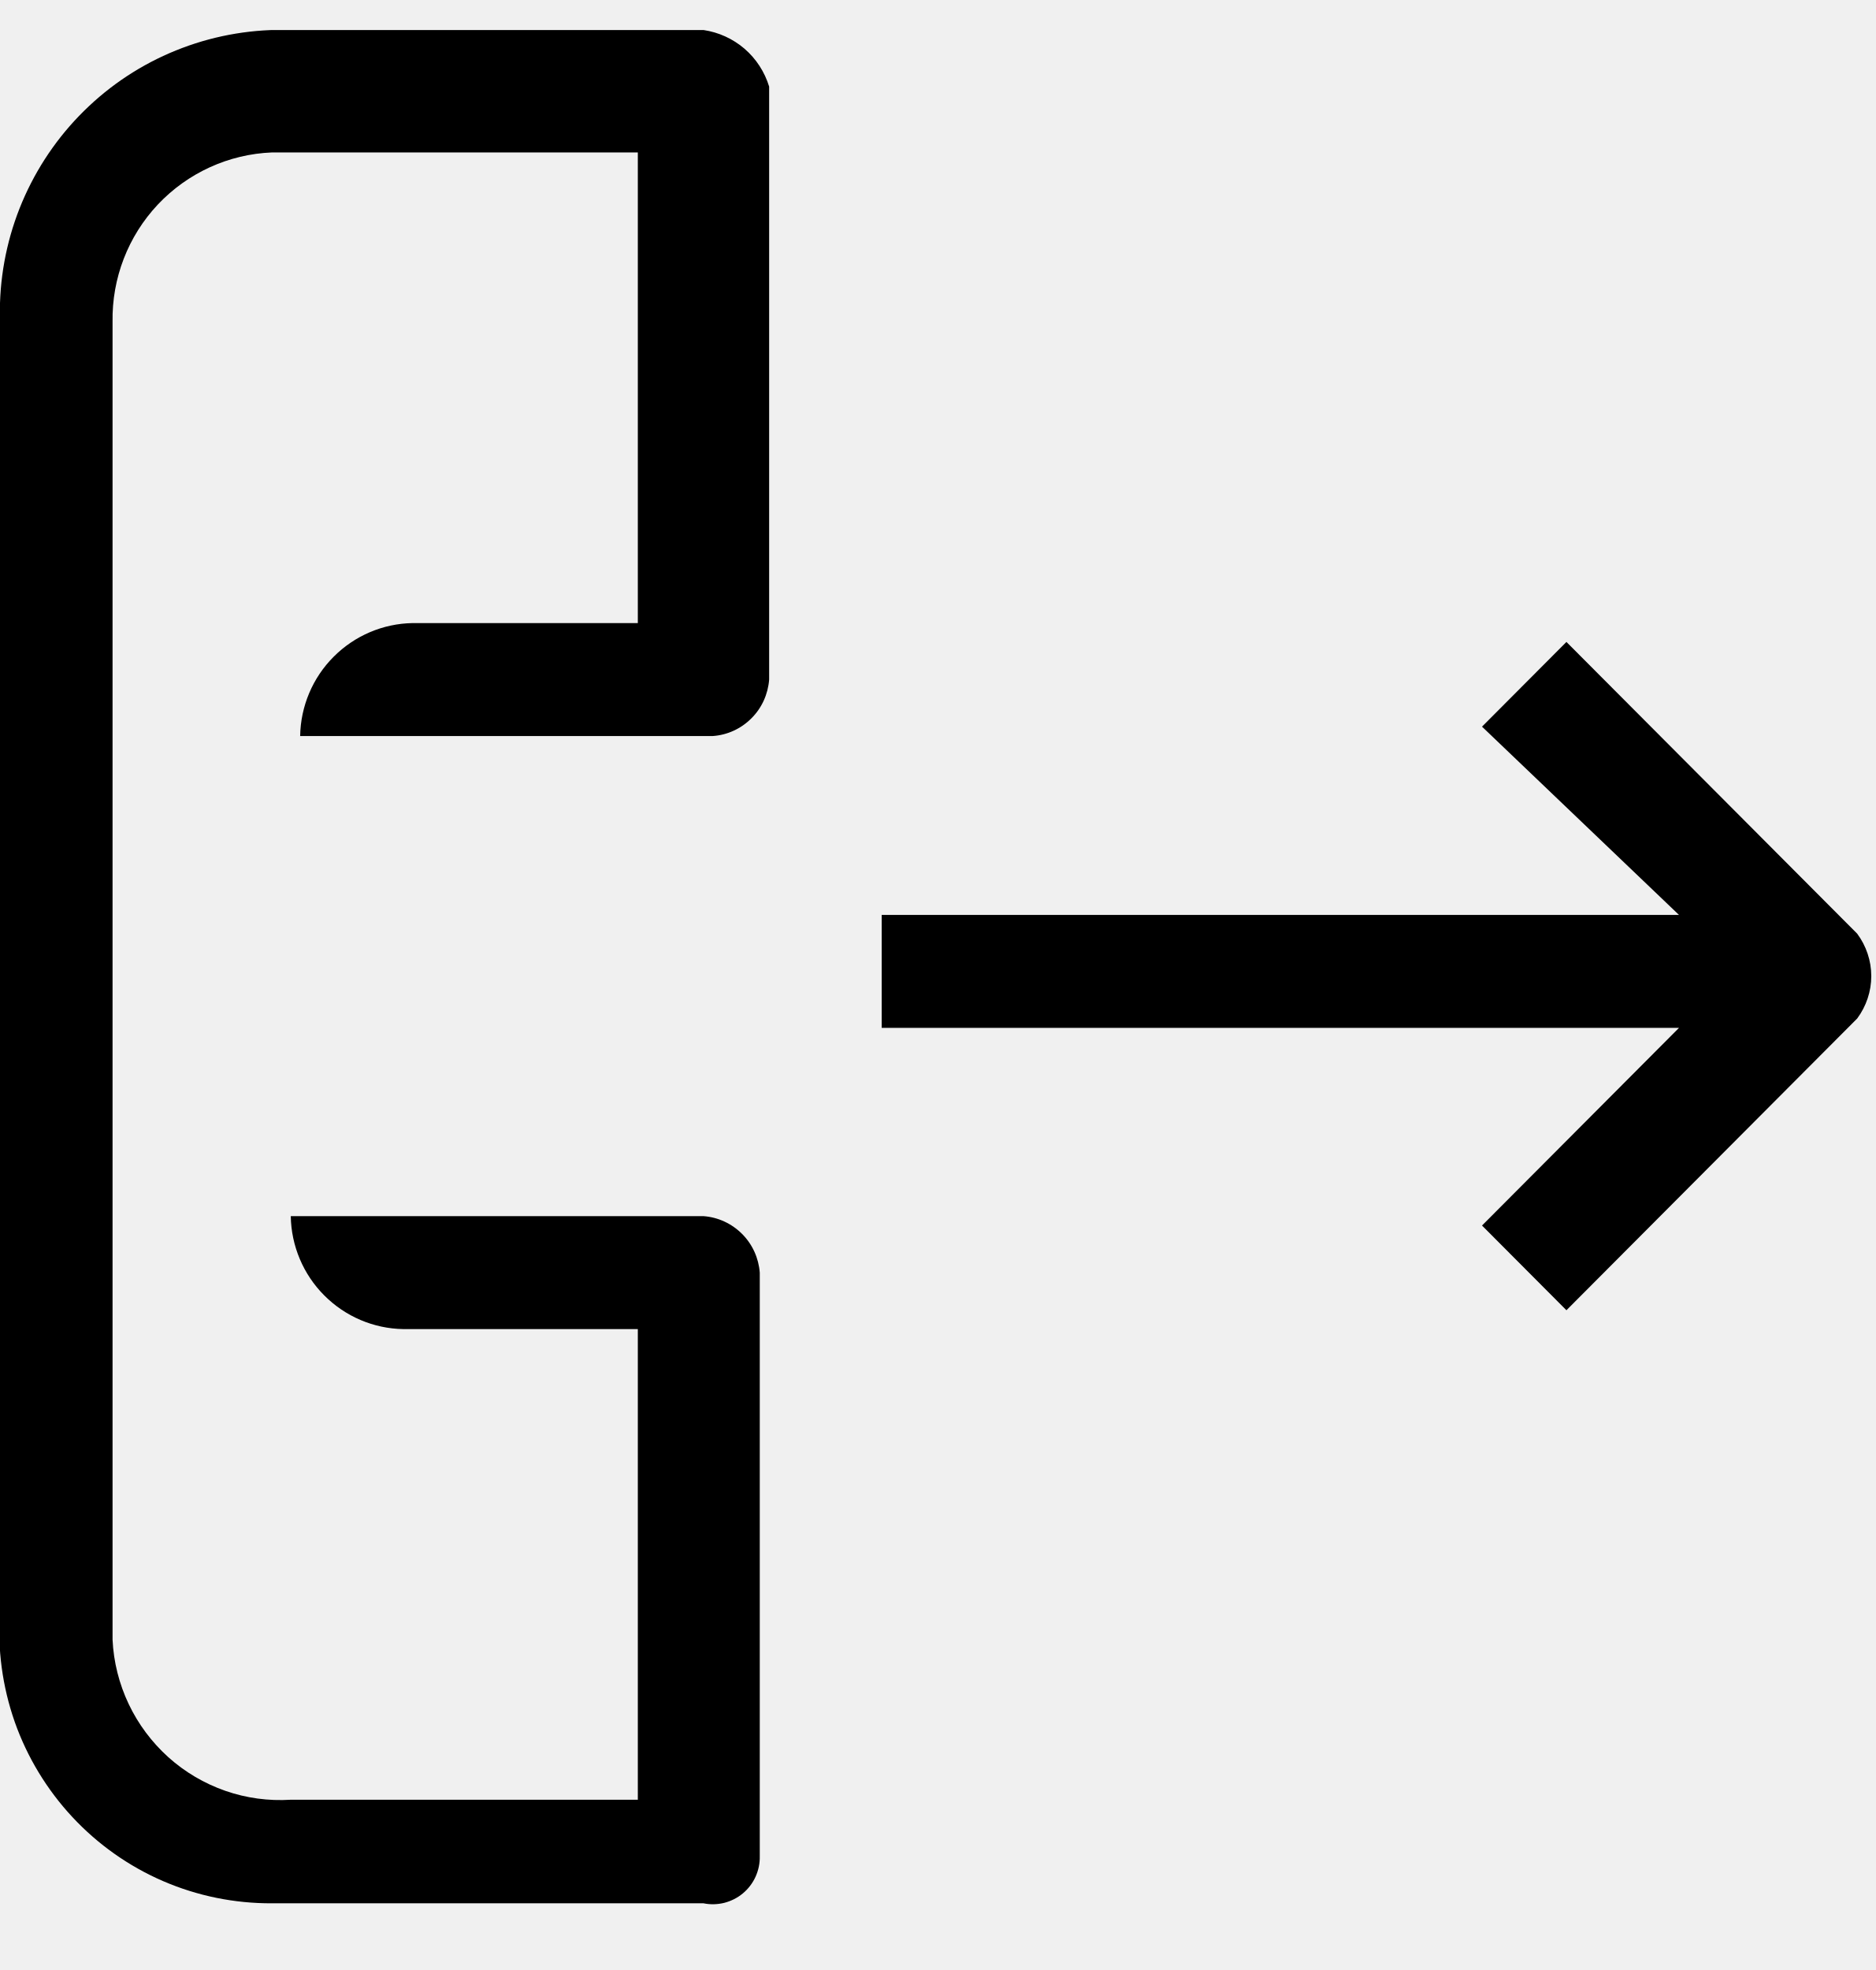
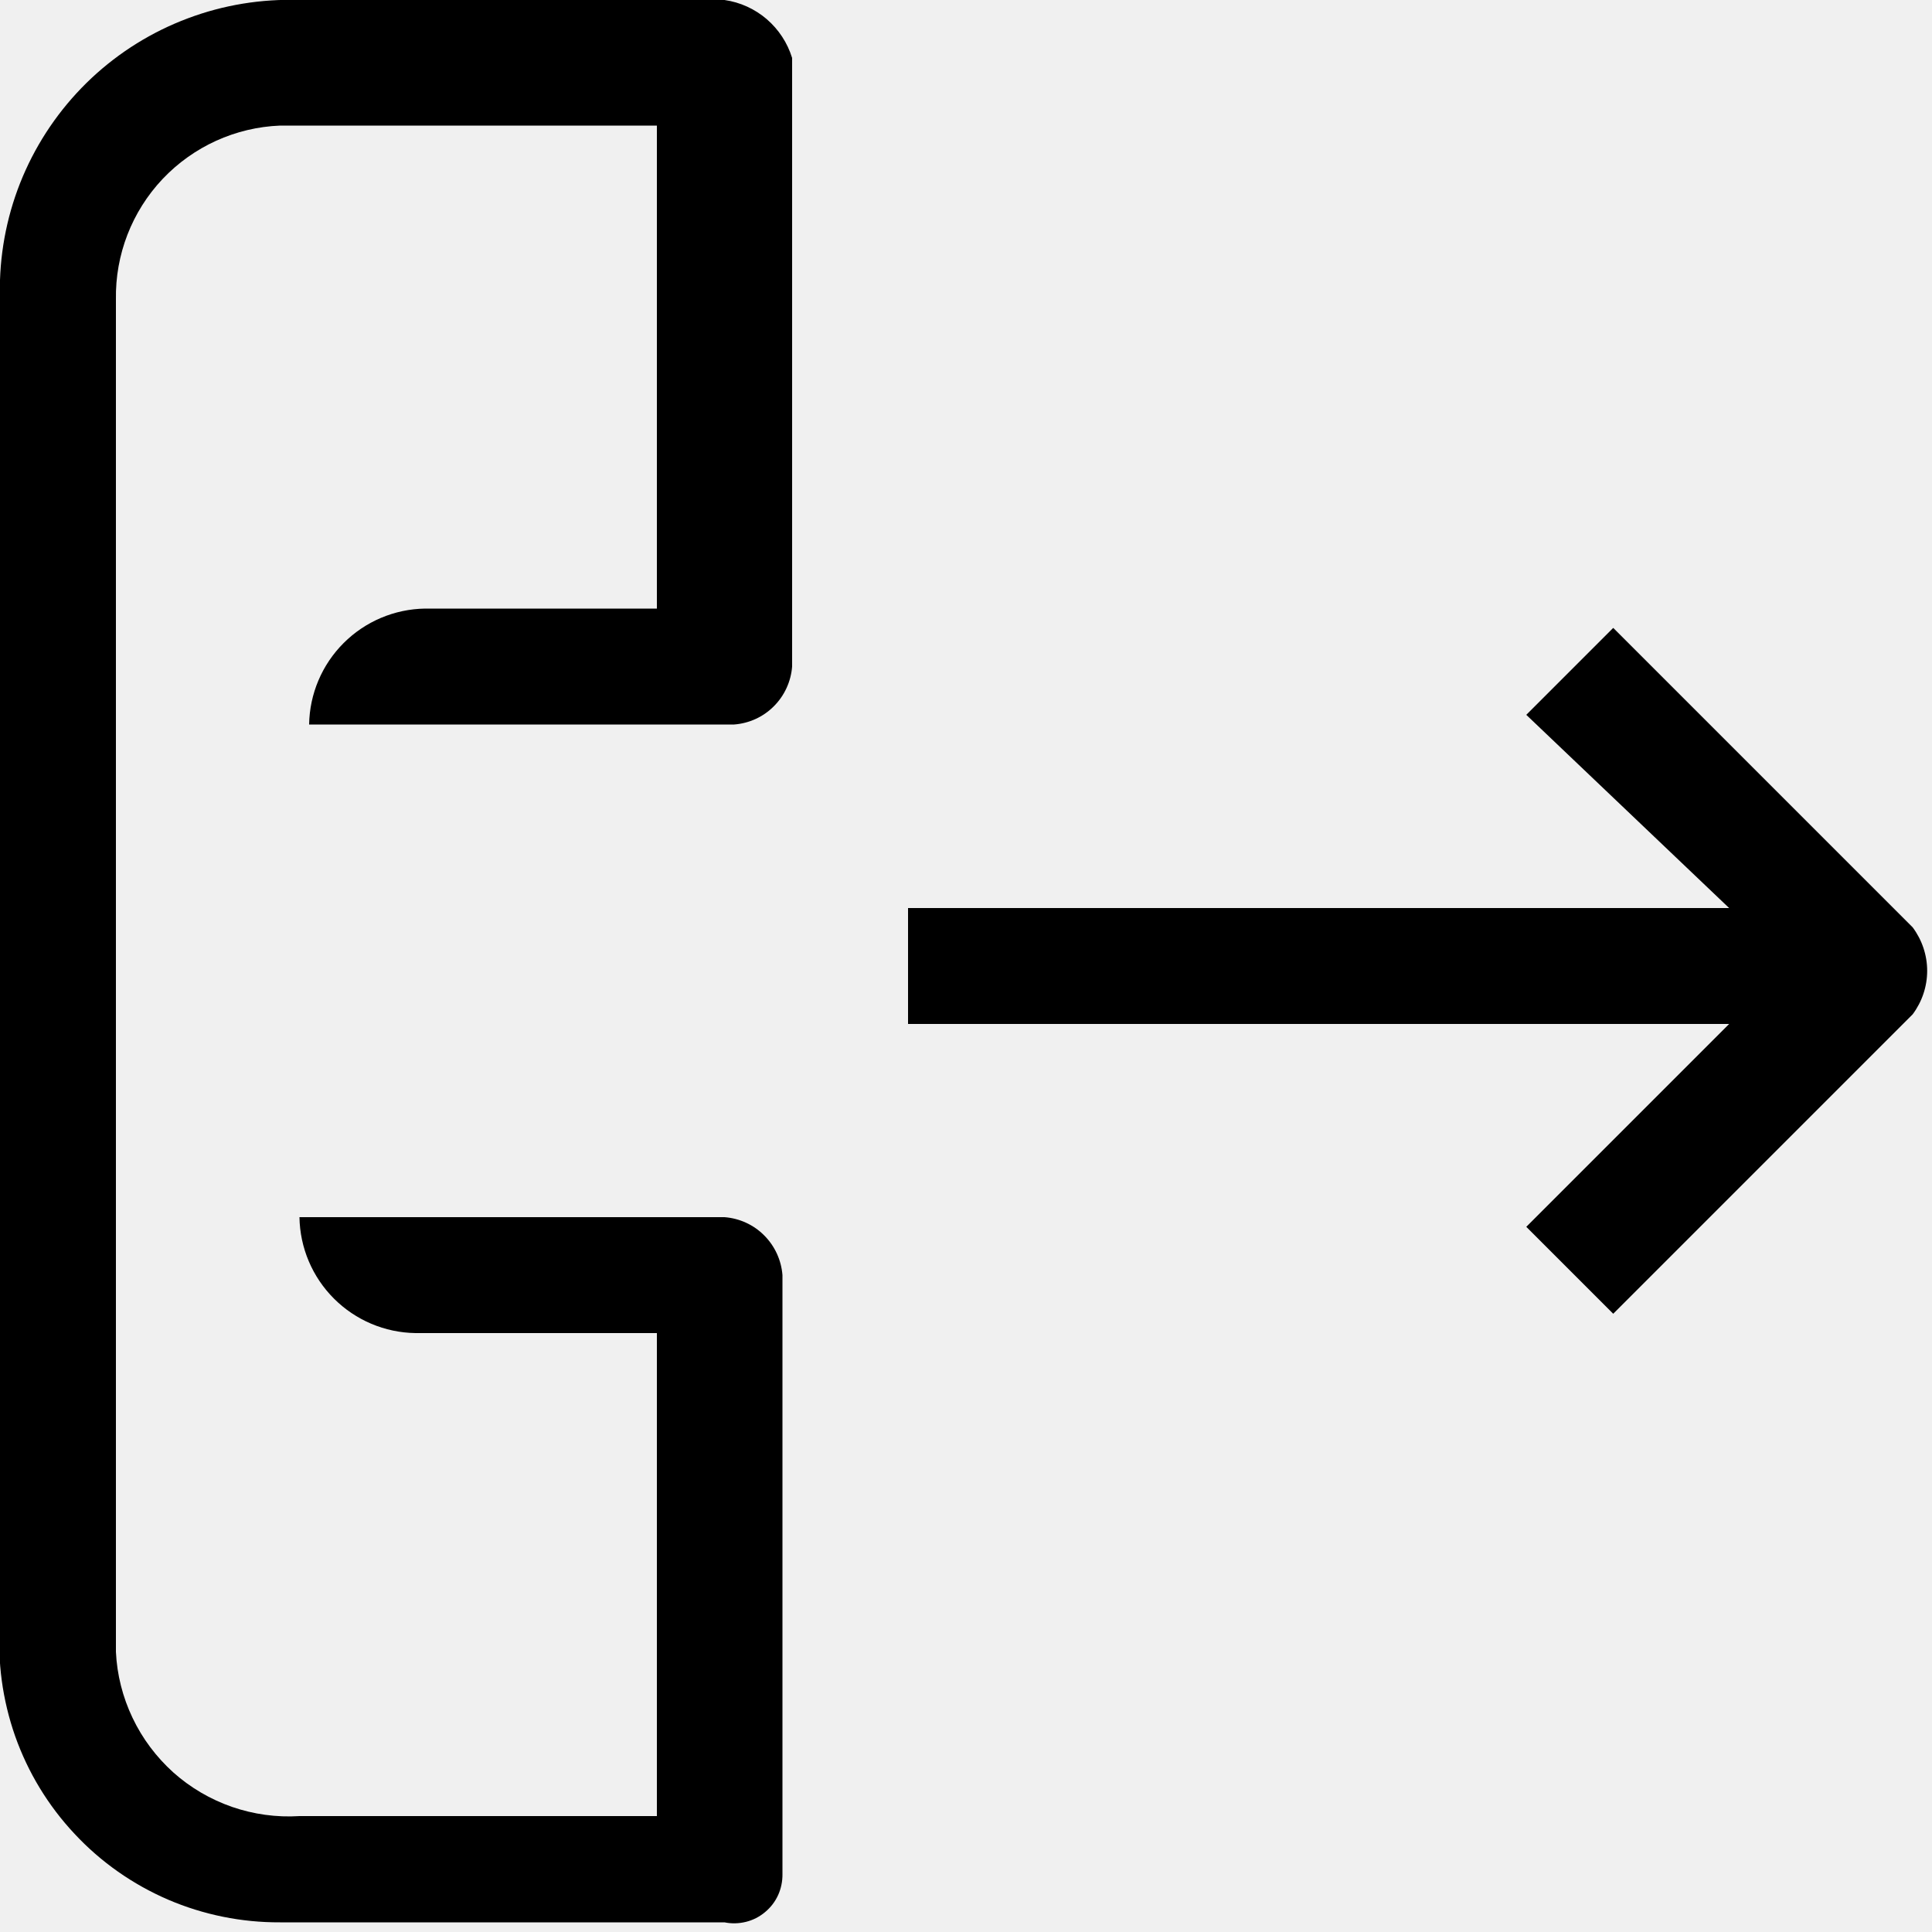
- <svg xmlns="http://www.w3.org/2000/svg" width="20" height="21" viewBox="0 0 20 21" fill="none">
+ <svg xmlns="http://www.w3.org/2000/svg" viewBox="0 0 20 20">
  <g clip-path="url(#clip0)">
-     <path d="M17.9 9.753H9.4V10.957H17.9L15.8 13.064L16.7 13.967L19.8 10.857C19.897 10.726 19.95 10.568 19.95 10.405C19.95 10.242 19.897 10.084 19.8 9.953L16.7 6.843L15.8 7.746L17.9 9.753Z" fill="black" />
-     <path d="M8.1 19.787V13.566C8.088 13.41 8.022 13.264 7.911 13.153C7.801 13.043 7.655 12.975 7.5 12.964H3.1C3.105 13.281 3.233 13.585 3.457 13.809C3.681 14.034 3.983 14.163 4.3 14.168H6.8V19.185H3.1C2.863 19.2 2.626 19.168 2.402 19.09C2.178 19.012 1.971 18.89 1.794 18.731C1.618 18.572 1.474 18.38 1.372 18.165C1.27 17.95 1.211 17.717 1.2 17.479V3.431C1.192 2.967 1.365 2.518 1.683 2.18C2.001 1.843 2.438 1.643 2.9 1.625H6.8V6.642H4.4C4.083 6.647 3.781 6.776 3.557 7.001C3.333 7.225 3.205 7.529 3.2 7.846H7.6C7.755 7.835 7.901 7.768 8.011 7.657C8.122 7.547 8.188 7.4 8.2 7.244V0.923C8.152 0.766 8.061 0.626 7.937 0.519C7.813 0.413 7.662 0.344 7.5 0.32H3.1C2.706 0.307 2.313 0.372 1.944 0.511C1.575 0.65 1.237 0.86 0.949 1.131C0.661 1.401 0.429 1.726 0.266 2.086C0.103 2.446 0.013 2.835 1.46306e-05 3.23V17.178C-0.029 17.577 0.025 17.978 0.157 18.355C0.29 18.732 0.5 19.078 0.772 19.37C1.044 19.662 1.374 19.895 1.74 20.053C2.106 20.211 2.501 20.291 2.9 20.289H7.5C7.574 20.304 7.649 20.302 7.722 20.284C7.795 20.265 7.863 20.231 7.92 20.183C7.978 20.135 8.024 20.074 8.055 20.006C8.086 19.937 8.102 19.862 8.1 19.787Z" fill="black" />
+     <path d="M17.9 9.4H9.4V10.6H17.9L15.8 12.7L16.7 13.6L19.8 10.5C19.897 10.37 19.95 10.212 19.95 10.05C19.95 9.888 19.897 9.73 19.8 9.6L16.7 6.5L15.8 7.4L17.9 9.4Z" />
+     <path d="M8.1 19.4V13.2C8.088 13.045 8.021 12.899 7.911 12.789C7.801 12.678 7.655 12.612 7.5 12.6H3.1C3.105 12.917 3.233 13.219 3.457 13.443C3.681 13.667 3.983 13.795 4.3 13.8H6.8V18.8H3.1C2.863 18.815 2.626 18.782 2.402 18.705C2.178 18.627 1.971 18.506 1.794 18.348C1.618 18.189 1.474 17.998 1.372 17.783C1.27 17.569 1.211 17.337 1.2 17.1V3.1C1.192 2.637 1.365 2.19 1.683 1.853C2.001 1.517 2.438 1.318 2.9 1.3H6.8V6.3H4.4C4.083 6.305 3.781 6.433 3.557 6.657C3.333 6.881 3.205 7.183 3.2 7.5H7.6C7.755 7.488 7.901 7.422 8.011 7.311C8.121 7.201 8.188 7.055 8.2 6.9V0.6C8.152 0.444 8.061 0.305 7.937 0.198C7.813 0.092 7.662 0.023 7.5 1.23734e-05H3.1C2.706 -0.013 2.313 0.051 1.944 0.19C1.575 0.328 1.237 0.538 0.949 0.807C0.661 1.077 0.429 1.4 0.266 1.759C0.103 2.118 0.013 2.506 -4.64045e-05 2.9V16.8C-0.029 17.198 0.025 17.597 0.157 17.973C0.29 18.349 0.499 18.693 0.772 18.984C1.044 19.276 1.374 19.507 1.74 19.665C2.106 19.822 2.501 19.902 2.9 19.9H7.5C7.573 19.915 7.649 19.913 7.722 19.895C7.795 19.877 7.863 19.842 7.92 19.794C7.978 19.746 8.024 19.686 8.055 19.618C8.086 19.549 8.101 19.475 8.1 19.4Z" />
  </g>
  <defs>
    <clipPath id="clip0">
-       <rect width="20" height="20.069" fill="white" transform="translate(0 0.320435)" />
+       <rect width="20" height="20" fill="white" />
    </clipPath>
  </defs>
</svg>
